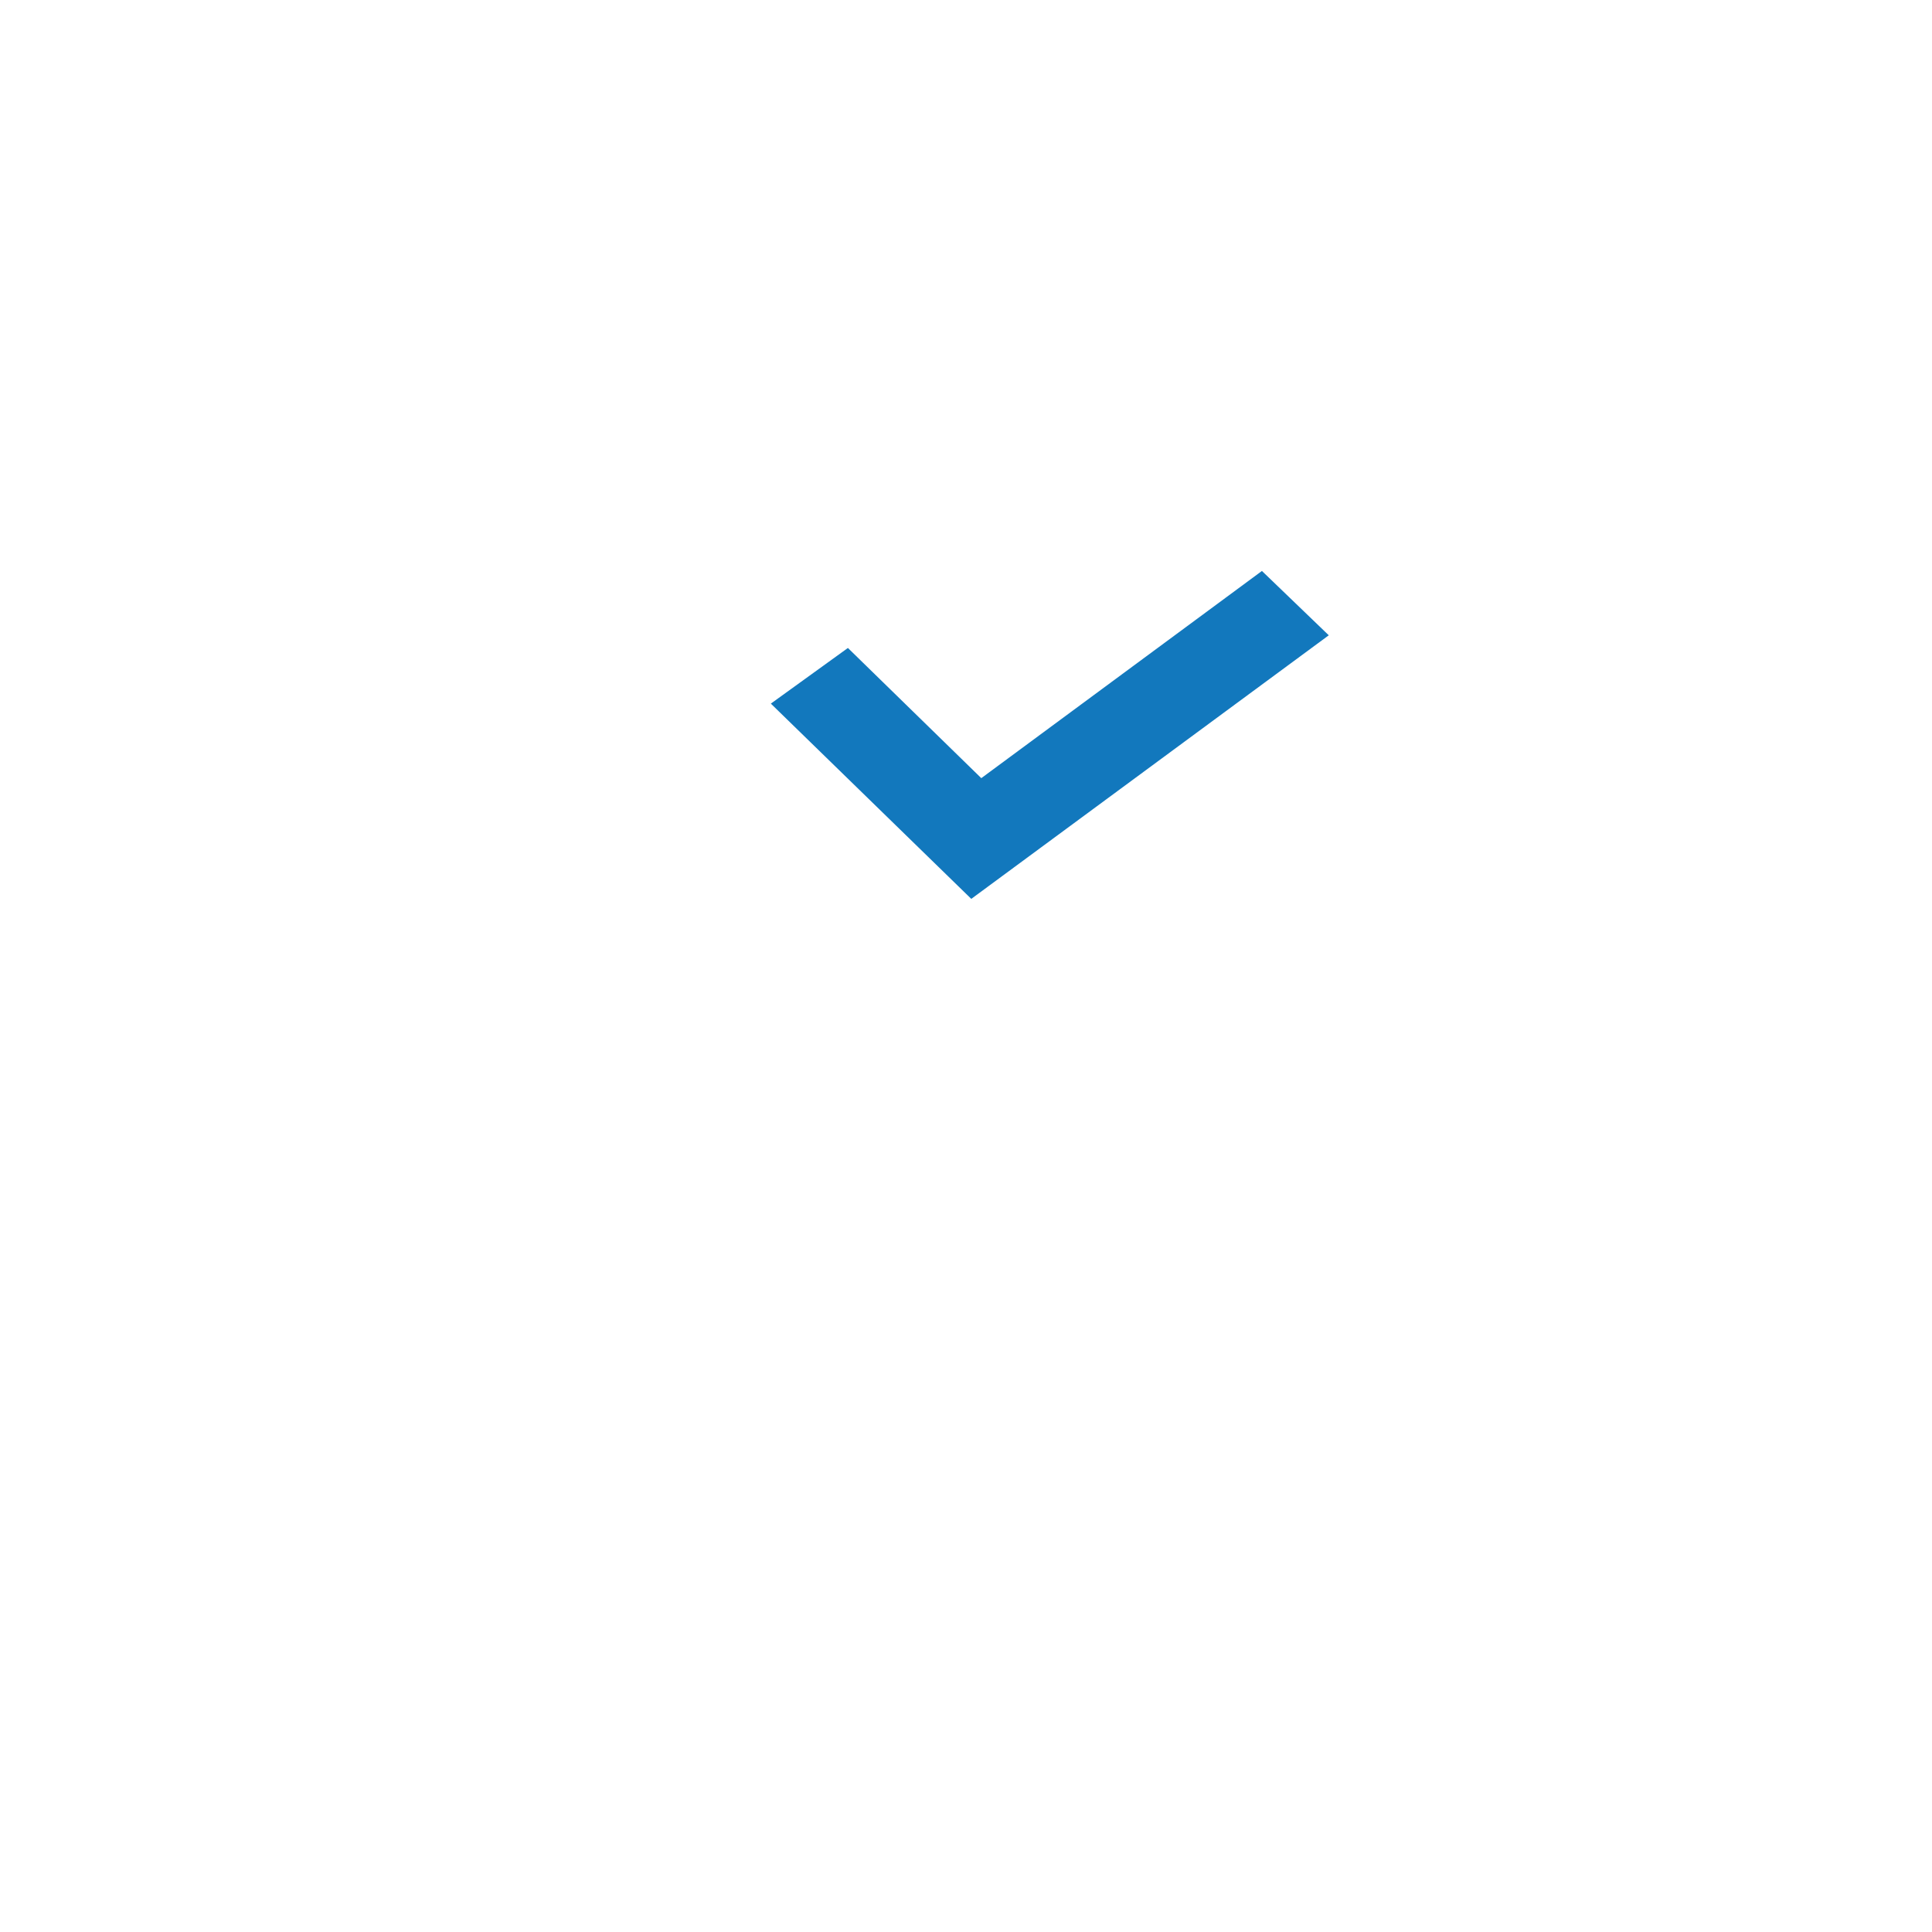
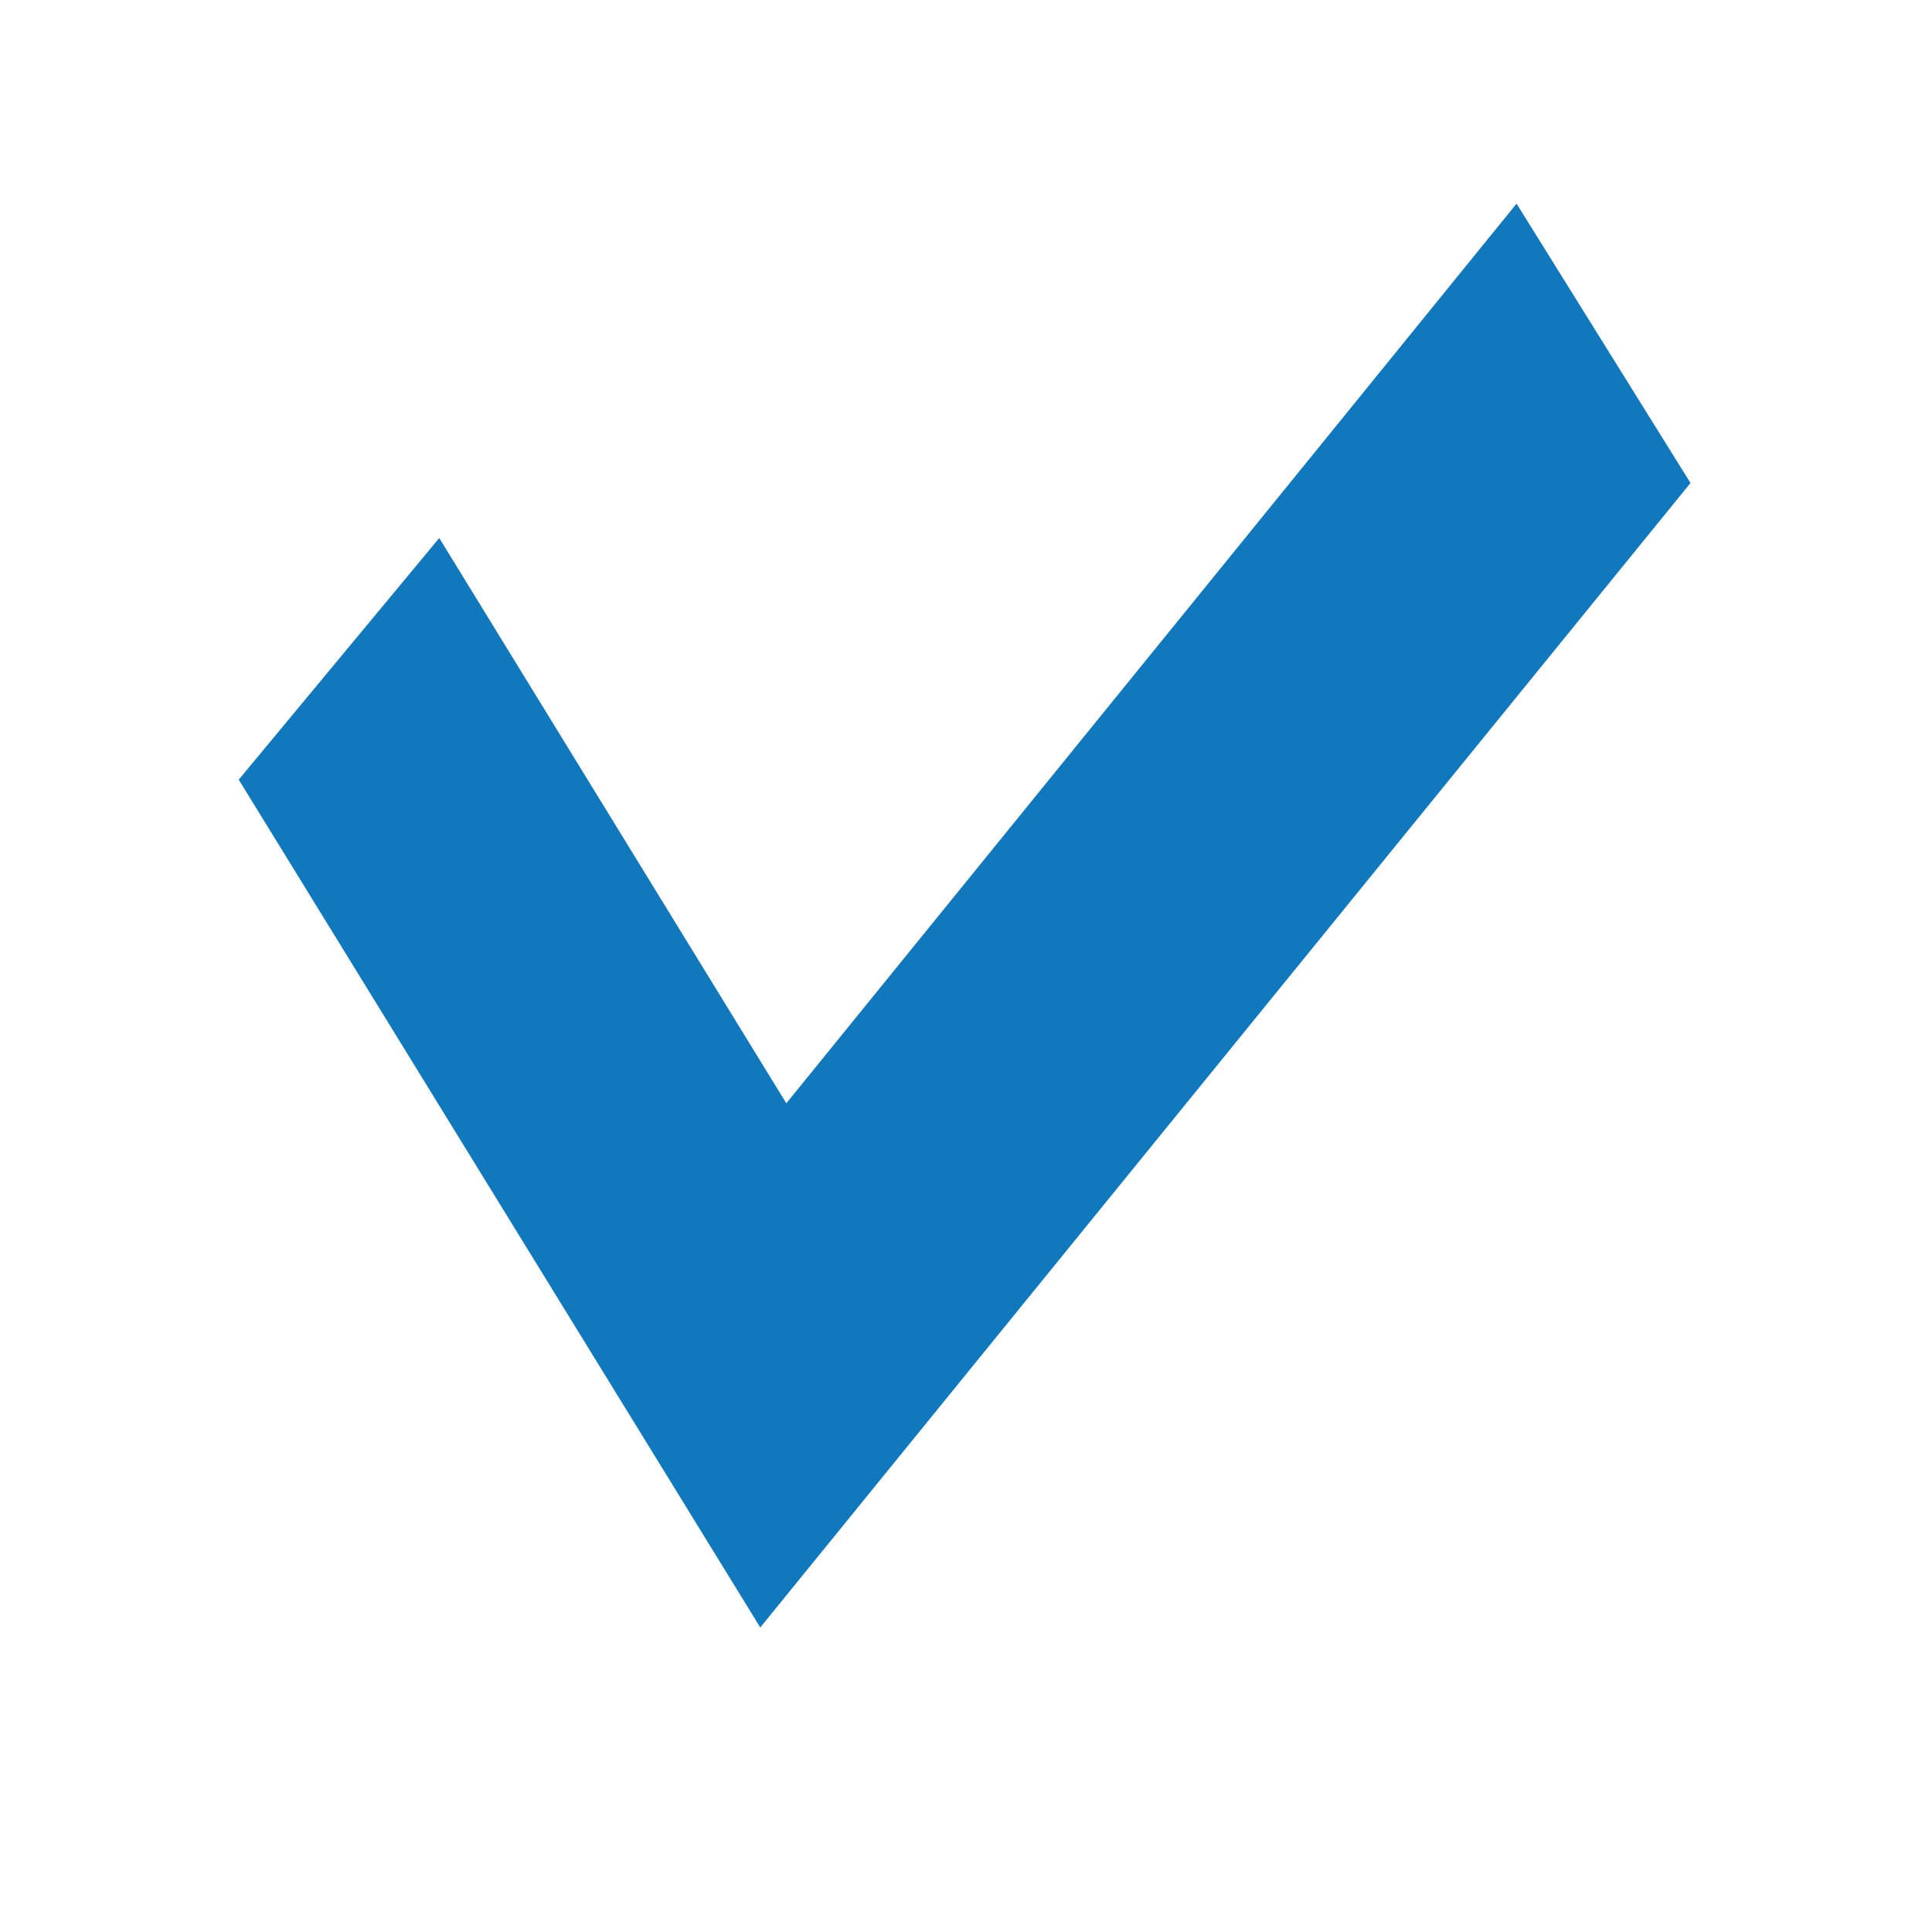
<svg xmlns="http://www.w3.org/2000/svg" width="16" height="16" version="1.1" id="svg8">
  <defs id="defs12" />
  <style type="text/css" id="style2">.icon-canvas-transparent{opacity:0;fill:#F6F6F6;} .icon-vs-out{opacity:0;fill:#F6F6F6;} .icon-vs-fg{opacity:0;fill:#F0EFF1;} .icon-folder{fill:#C5C5C5;}</style>
-   <path class="icon-canvas-transparent" d="M16 16h-16v-16h16v16z" id="canvas" />
-   <path class="icon-vs-out" d="M16 2.5v10c0 .827-.673 1.5-1.5 1.5h-11.996c-.827 0-1.5-.673-1.5-1.5v-8c0-.827.673-1.5 1.5-1.5h2.886l1-2h8.11c.827 0 1.5.673 1.5 1.5z" id="outline" />
-   <path class="icon-vs-fg" d="M14 3v1h-6.5l.5-1h6z" id="iconFg" />
-   <path class="icon-canvas-transparent" d="M 16.305,16.644 H 0.305 V 0.644 H 16.305 Z" id="canvas-5" style="opacity:0;fill:#c5c5c5;fill-opacity:1" />
-   <path class="icon-vs-out" d="m 16.305,3.144 v 10 c 0,0.827 -0.673,1.5 -1.5,1.5 H 2.809 c -0.827,0 -1.5,-0.673 -1.5,-1.5 V 5.144 c 0,-0.827 0.673,-1.5 1.5,-1.5 h 2.886 l 1,-2 h 8.11 c 0.827,0 1.5,0.673 1.5,1.5 z" id="outline-0" style="opacity:0;fill:#c5c5c5;fill-opacity:1" />
-   <g id="g3" transform="matrix(0.3850448,0,0,0.3667585,4.073544,1.685158)" style="fill:#c5c5c5;fill-opacity:1">
-     <path style="fill:#1278BD;fill-opacity:1" id="path1" transform="rotate(0,12,12) translate(6,8.297812) scale(0.375,0.375)" d="M28.166,0L32,3.874 11.496,19.745 0,7.988 4.42,4.637 12.07,12.476z" />
+   <g id="g3" transform="matrix(1.001914,0,0,1.592503,-4.03445,-11.52782)" style="fill:#c5c5c5;fill-opacity:1">
+     <path style="fill:#1278BD;fill-opacity:1" id="path1" transform="matrix(0.375,0,0,0.375,6,8.297812)" d="M 28.166,0 32,3.874 11.496,19.745 0,7.988 4.42,4.637 12.07,12.476 Z" />
  </g>
</svg>
